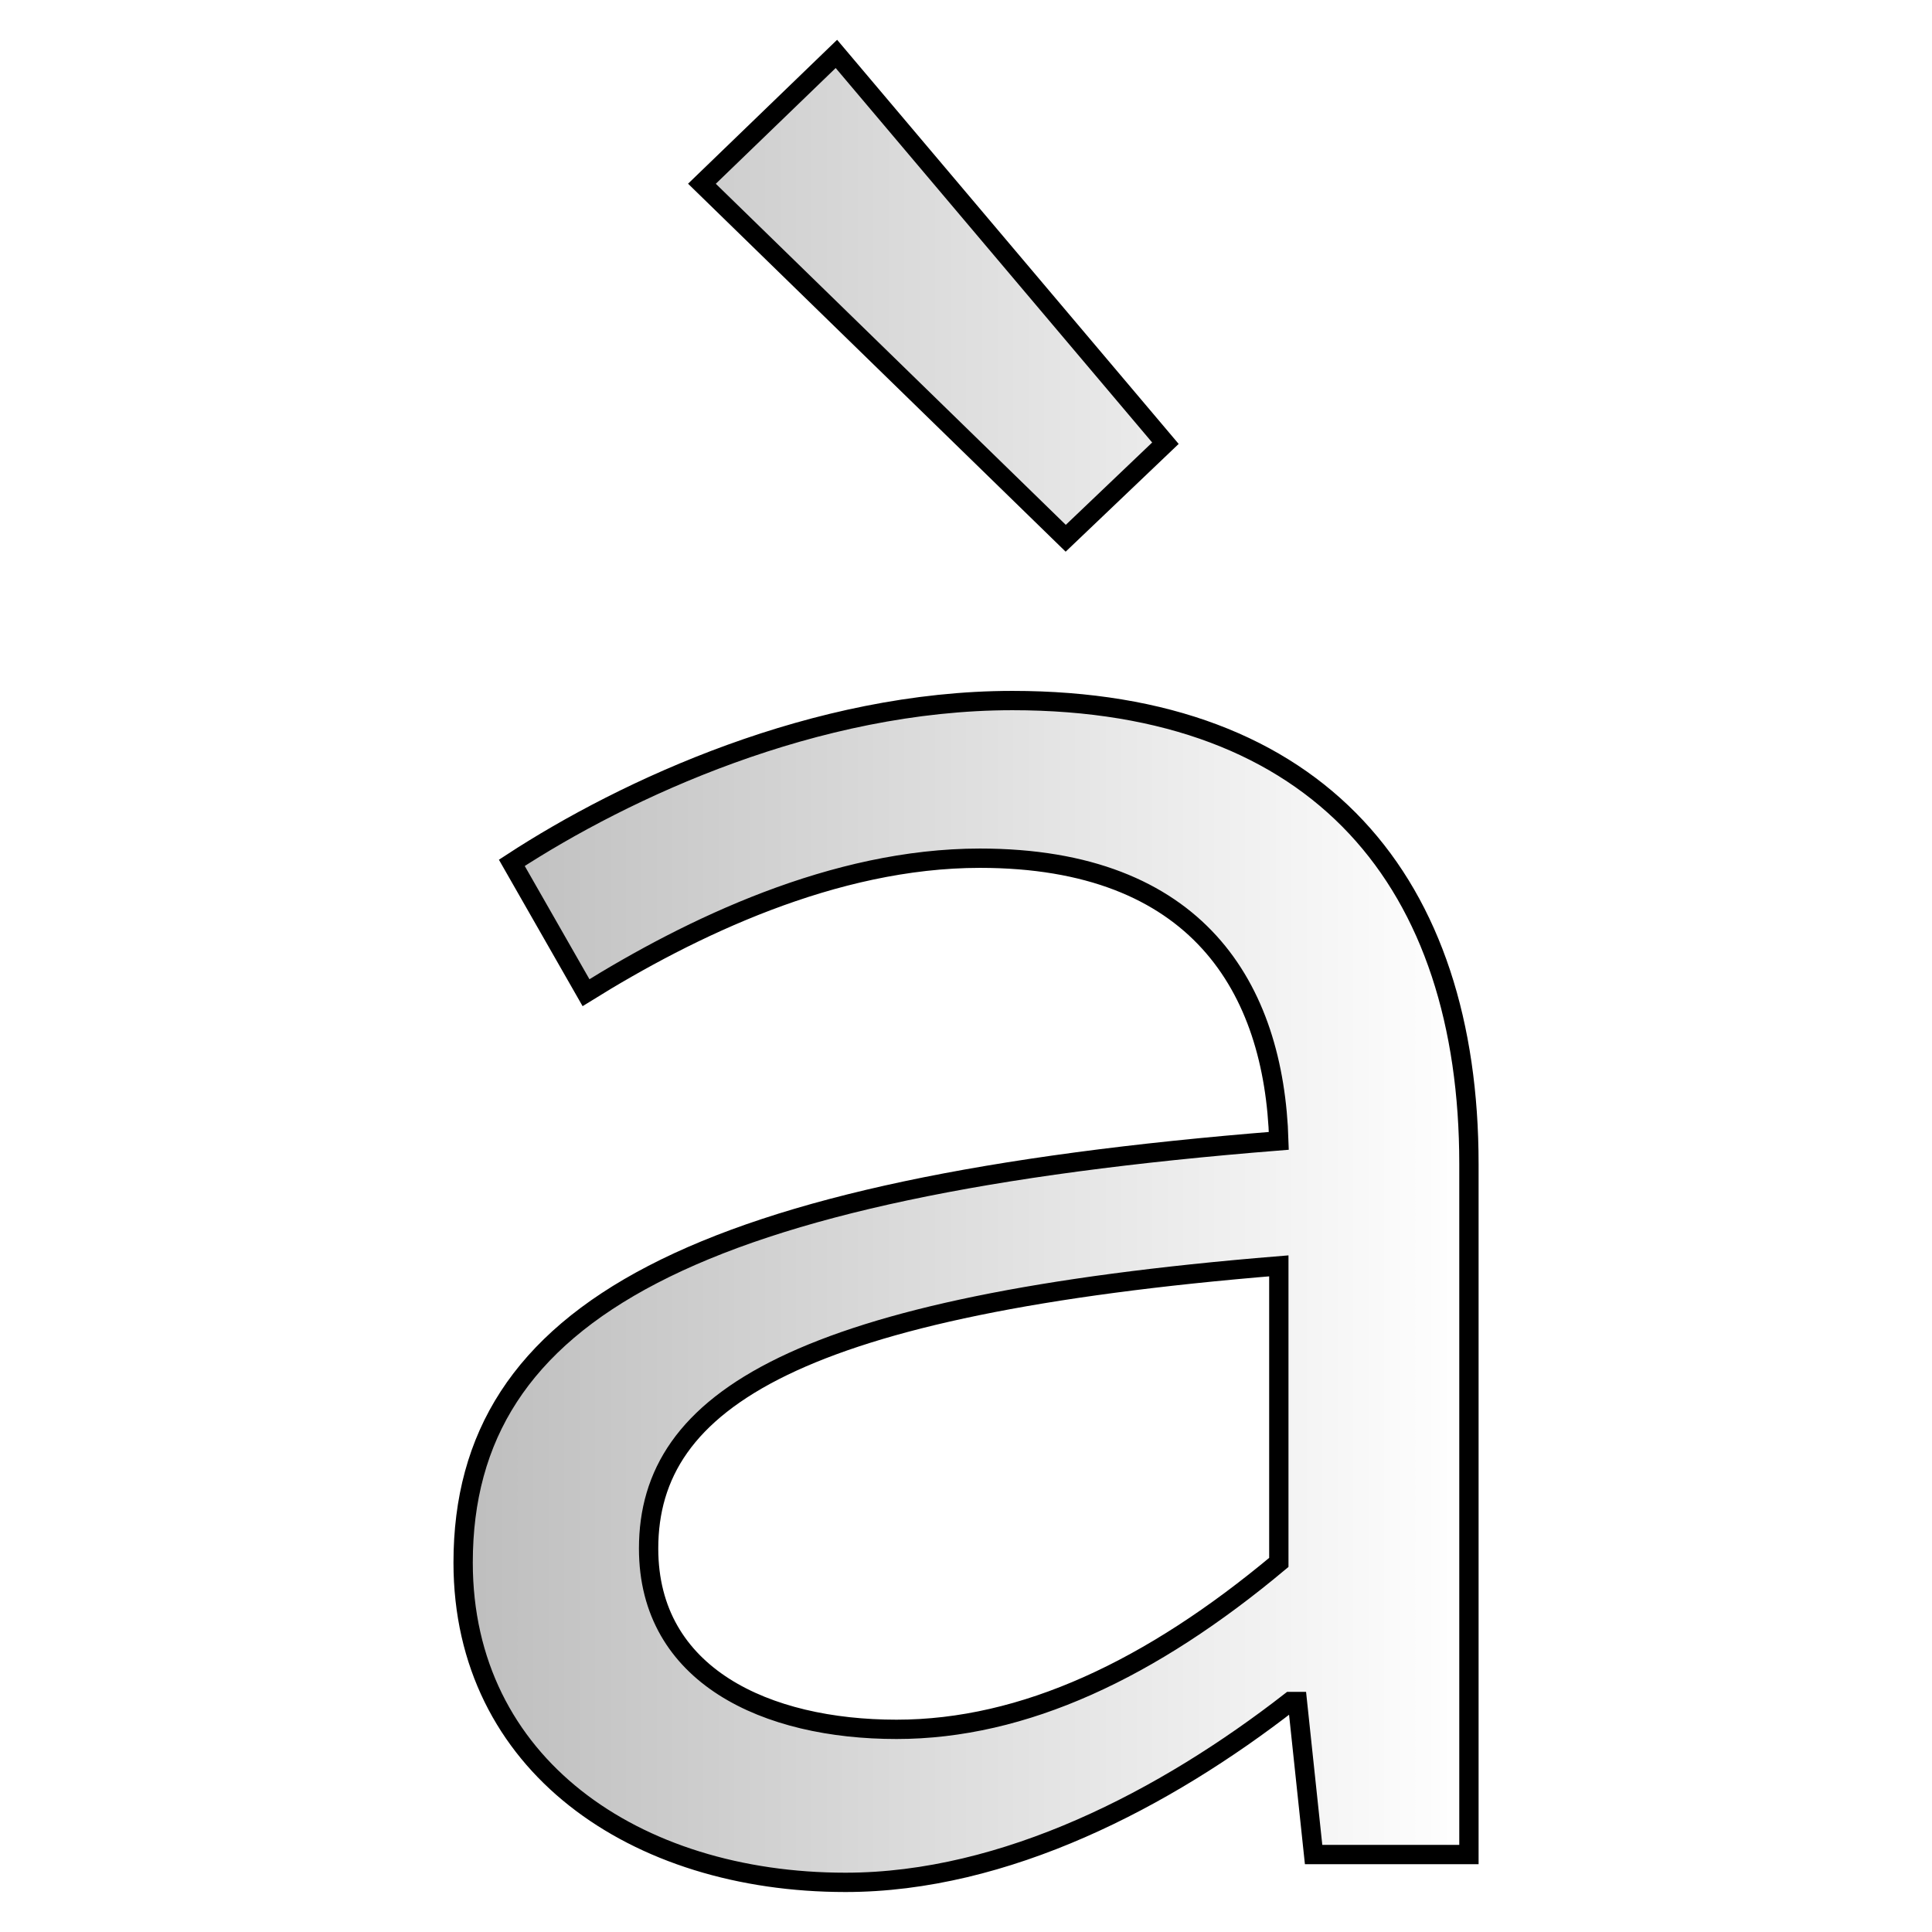
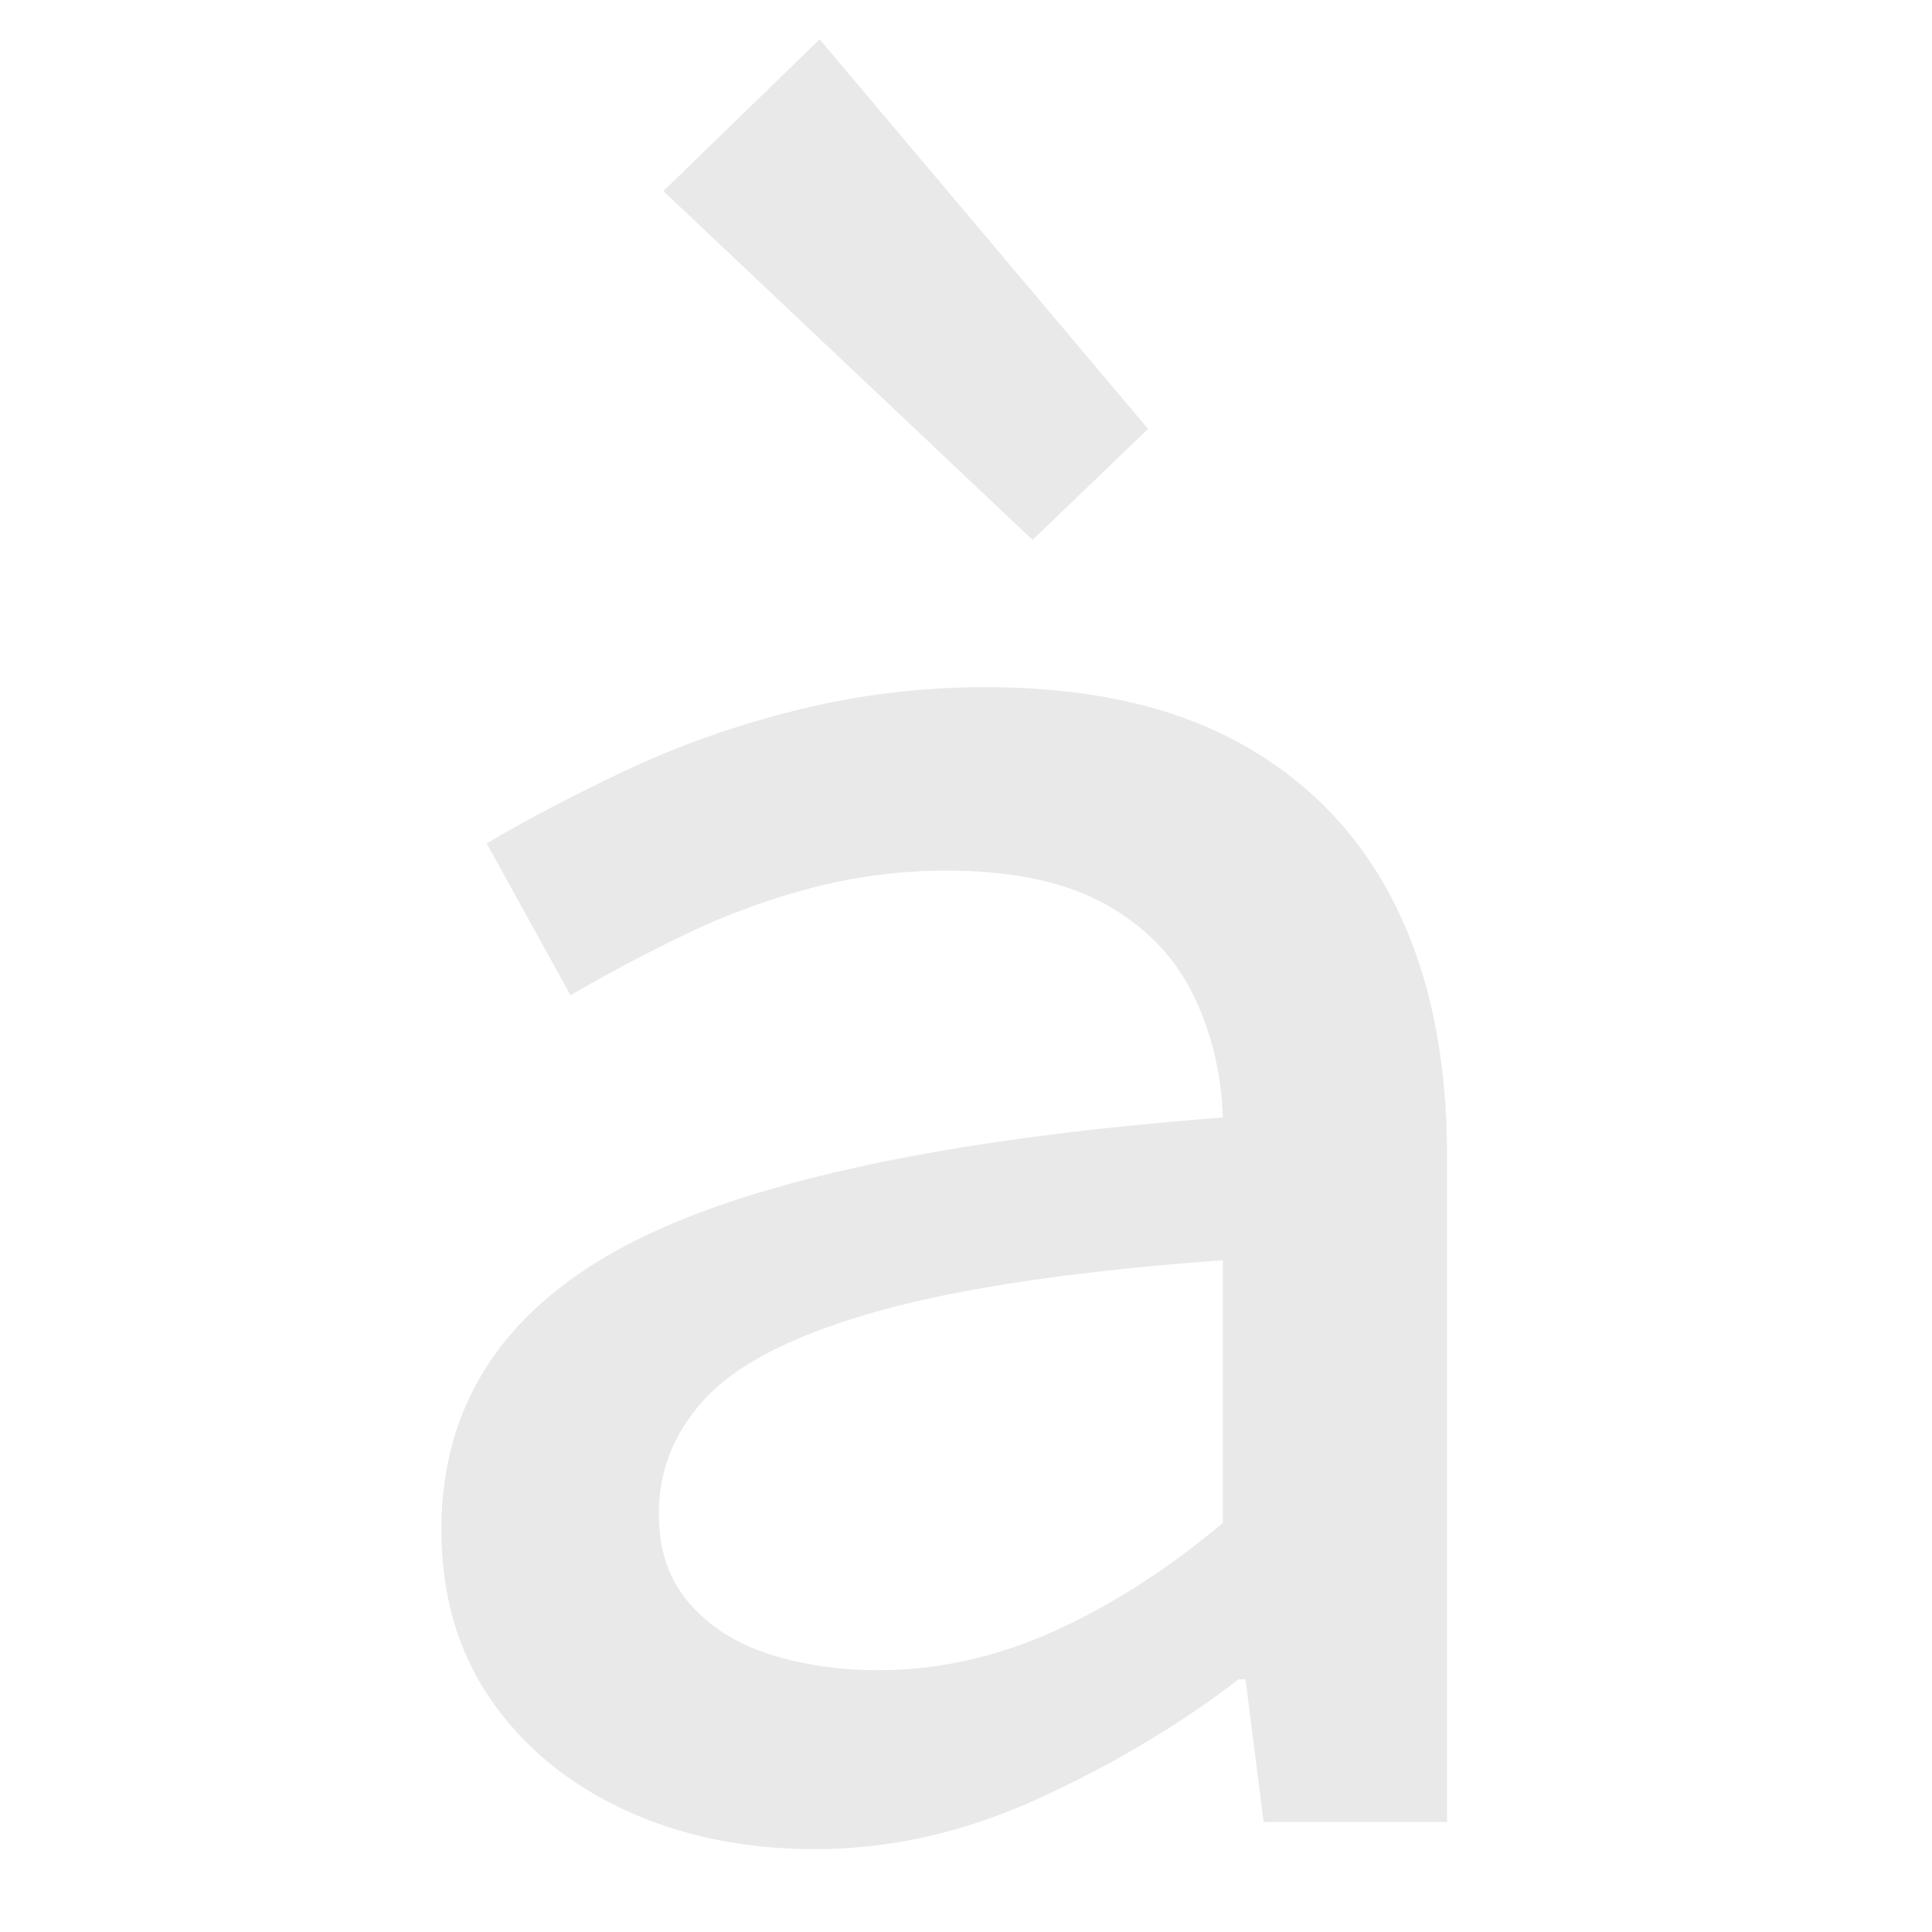
- <svg xmlns="http://www.w3.org/2000/svg" xmlns:xlink="http://www.w3.org/1999/xlink" width="10mm" height="10mm" viewBox="0 0 10 10" version="1.1" id="svg8">
-   <defs id="defs2">
-     <linearGradient id="linearGradient846">
-       <stop style="stop-color:#bebebe;stop-opacity:1" offset="0" id="stop842" />
-       <stop style="stop-color:#ffffff;stop-opacity:1" offset="1" id="stop844" />
-     </linearGradient>
-     <marker orient="auto" refY="0" refX="0" id="Arrow1Lstart" style="overflow:visible">
-       <path id="path4698" d="M 0,0 5,-5 -12.5,0 5,5 Z" style="fill-rule:evenodd;stroke:#000000;stroke-width:1pt" transform="matrix(0.8,0,0,0.8,10,0)" />
-     </marker>
-     <linearGradient xlink:href="#linearGradient846" id="linearGradient848" x1="117.722" y1="144.478" x2="122.928" y2="144.478" gradientUnits="userSpaceOnUse" />
-     <linearGradient xlink:href="#linearGradient846" id="linearGradient960" gradientUnits="userSpaceOnUse" x1="117.722" y1="144.478" x2="122.928" y2="144.478" />
-   </defs>
-   <g id="layer1" transform="translate(-115.3251,-139.4785)">
-     <rect id="rect3717" width="9.735" height="9.735" x="115.458" y="139.611" style="opacity:1;fill:none;fill-opacity:1;stroke:none;stroke-width:0.265;stroke-linecap:butt;stroke-linejoin:miter;stroke-miterlimit:100;stroke-dasharray:none;stroke-dashoffset:0;stroke-opacity:1;paint-order:normal" />
-   </g>
-   <g id="layer2" transform="translate(-115.3251,-139.4785)">
-     <rect style="fill:none;stroke:none;stroke-width:1.177;stroke-miterlimit:100" id="rect860" width="10" height="10" x="115.325" y="139.478" />
-     <g aria-label="à" id="text3715" style="font-size:11.994px;line-height:1.25;font-family:'Zilla Slab Light';-inkscape-font-specification:'Zilla Slab Light, ';letter-spacing:0px;word-spacing:0px;fill:url(#linearGradient848);stroke:#000000;stroke-width:0.1;stroke-miterlimit:100;stroke-dasharray:none;stroke-opacity:1" transform="translate(0.00227183,0.01154533)">
-       <path d="m 119.699,149.21 c 0.828,0 1.655,-0.432 2.303,-0.936 h 0.036 l 0.084,0.792 h 0.804 V 145.492 c 0,-1.451 -0.768,-2.399 -2.363,-2.399 -1.02,0 -2.003,0.456 -2.591,0.84 l 0.384,0.672 c 0.54,-0.336 1.283,-0.696 2.039,-0.696 1.127,0 1.523,0.672 1.547,1.463 -3.011,0.24 -4.222,0.876 -4.222,2.183 0,1.044 0.888,1.655 1.979,1.655 z m 0.264,-0.792 c -0.672,0 -1.283,-0.276 -1.283,-0.936 0,-0.768 0.768,-1.259 3.262,-1.463 v 1.535 c -0.66,0.552 -1.319,0.864 -1.979,0.864 z m 0.876,-6.165 0.516,-0.492 -1.703,-2.015 -0.696,0.672 z" style="font-family:'Source Code Pro';-inkscape-font-specification:'Source Code Pro';text-align:center;baseline-shift:baseline;text-anchor:middle;fill:url(#linearGradient960);stroke:#000000;stroke-width:0.1;stroke-miterlimit:100;stroke-dasharray:none;stroke-opacity:1" id="path863" />
-     </g>
+ <svg xmlns="http://www.w3.org/2000/svg" width="100%" height="100%" viewBox="0 0 29 29" version="1.1" xml:space="preserve" style="fill-rule:evenodd;clip-rule:evenodd;stroke-linejoin:round;stroke-miterlimit:2;">
+   <g transform="matrix(1,0,0,1,4.04123,27.3482)">
+     <path d="M8.194,0.408C7.129,0.408 6.171,0.21 5.321,-0.187C4.471,-0.584 3.802,-1.139 3.315,-1.853C2.828,-2.567 2.584,-3.411 2.584,-4.386C2.584,-6.245 3.496,-7.661 5.321,-8.636C7.146,-9.611 10.143,-10.257 14.314,-10.574C14.291,-11.254 14.138,-11.877 13.855,-12.444C13.572,-13.011 13.13,-13.458 12.529,-13.787C11.928,-14.116 11.141,-14.28 10.166,-14.28C9.486,-14.28 8.817,-14.195 8.16,-14.025C7.503,-13.855 6.868,-13.623 6.256,-13.328C5.644,-13.033 5.066,-12.727 4.522,-12.41L3.264,-14.688C3.876,-15.051 4.579,-15.419 5.372,-15.793C6.165,-16.167 7.021,-16.467 7.939,-16.694C8.857,-16.921 9.792,-17.034 10.744,-17.034C12.285,-17.034 13.566,-16.751 14.586,-16.184C15.606,-15.617 16.377,-14.813 16.898,-13.77C17.419,-12.727 17.68,-11.469 17.68,-9.996L17.68,0L14.926,0L14.654,-2.142L14.552,-2.142C13.668,-1.462 12.671,-0.867 11.56,-0.357C10.449,0.153 9.327,0.408 8.194,0.408ZM9.146,-2.278C10.03,-2.278 10.903,-2.471 11.764,-2.856C12.625,-3.241 13.475,-3.785 14.314,-4.488L14.314,-8.432C12.138,-8.273 10.432,-8.024 9.197,-7.684C7.962,-7.344 7.095,-6.919 6.596,-6.409C6.097,-5.899 5.848,-5.304 5.848,-4.624C5.848,-4.08 6.001,-3.632 6.307,-3.281C6.613,-2.93 7.015,-2.675 7.514,-2.516C8.013,-2.357 8.557,-2.278 9.146,-2.278ZM11.458,-19.244L5.916,-24.48L8.262,-26.758L13.192,-20.91L11.458,-19.244Z" style="fill:rgb(233,233,233);fill-rule:nonzero;" />
  </g>
</svg>
